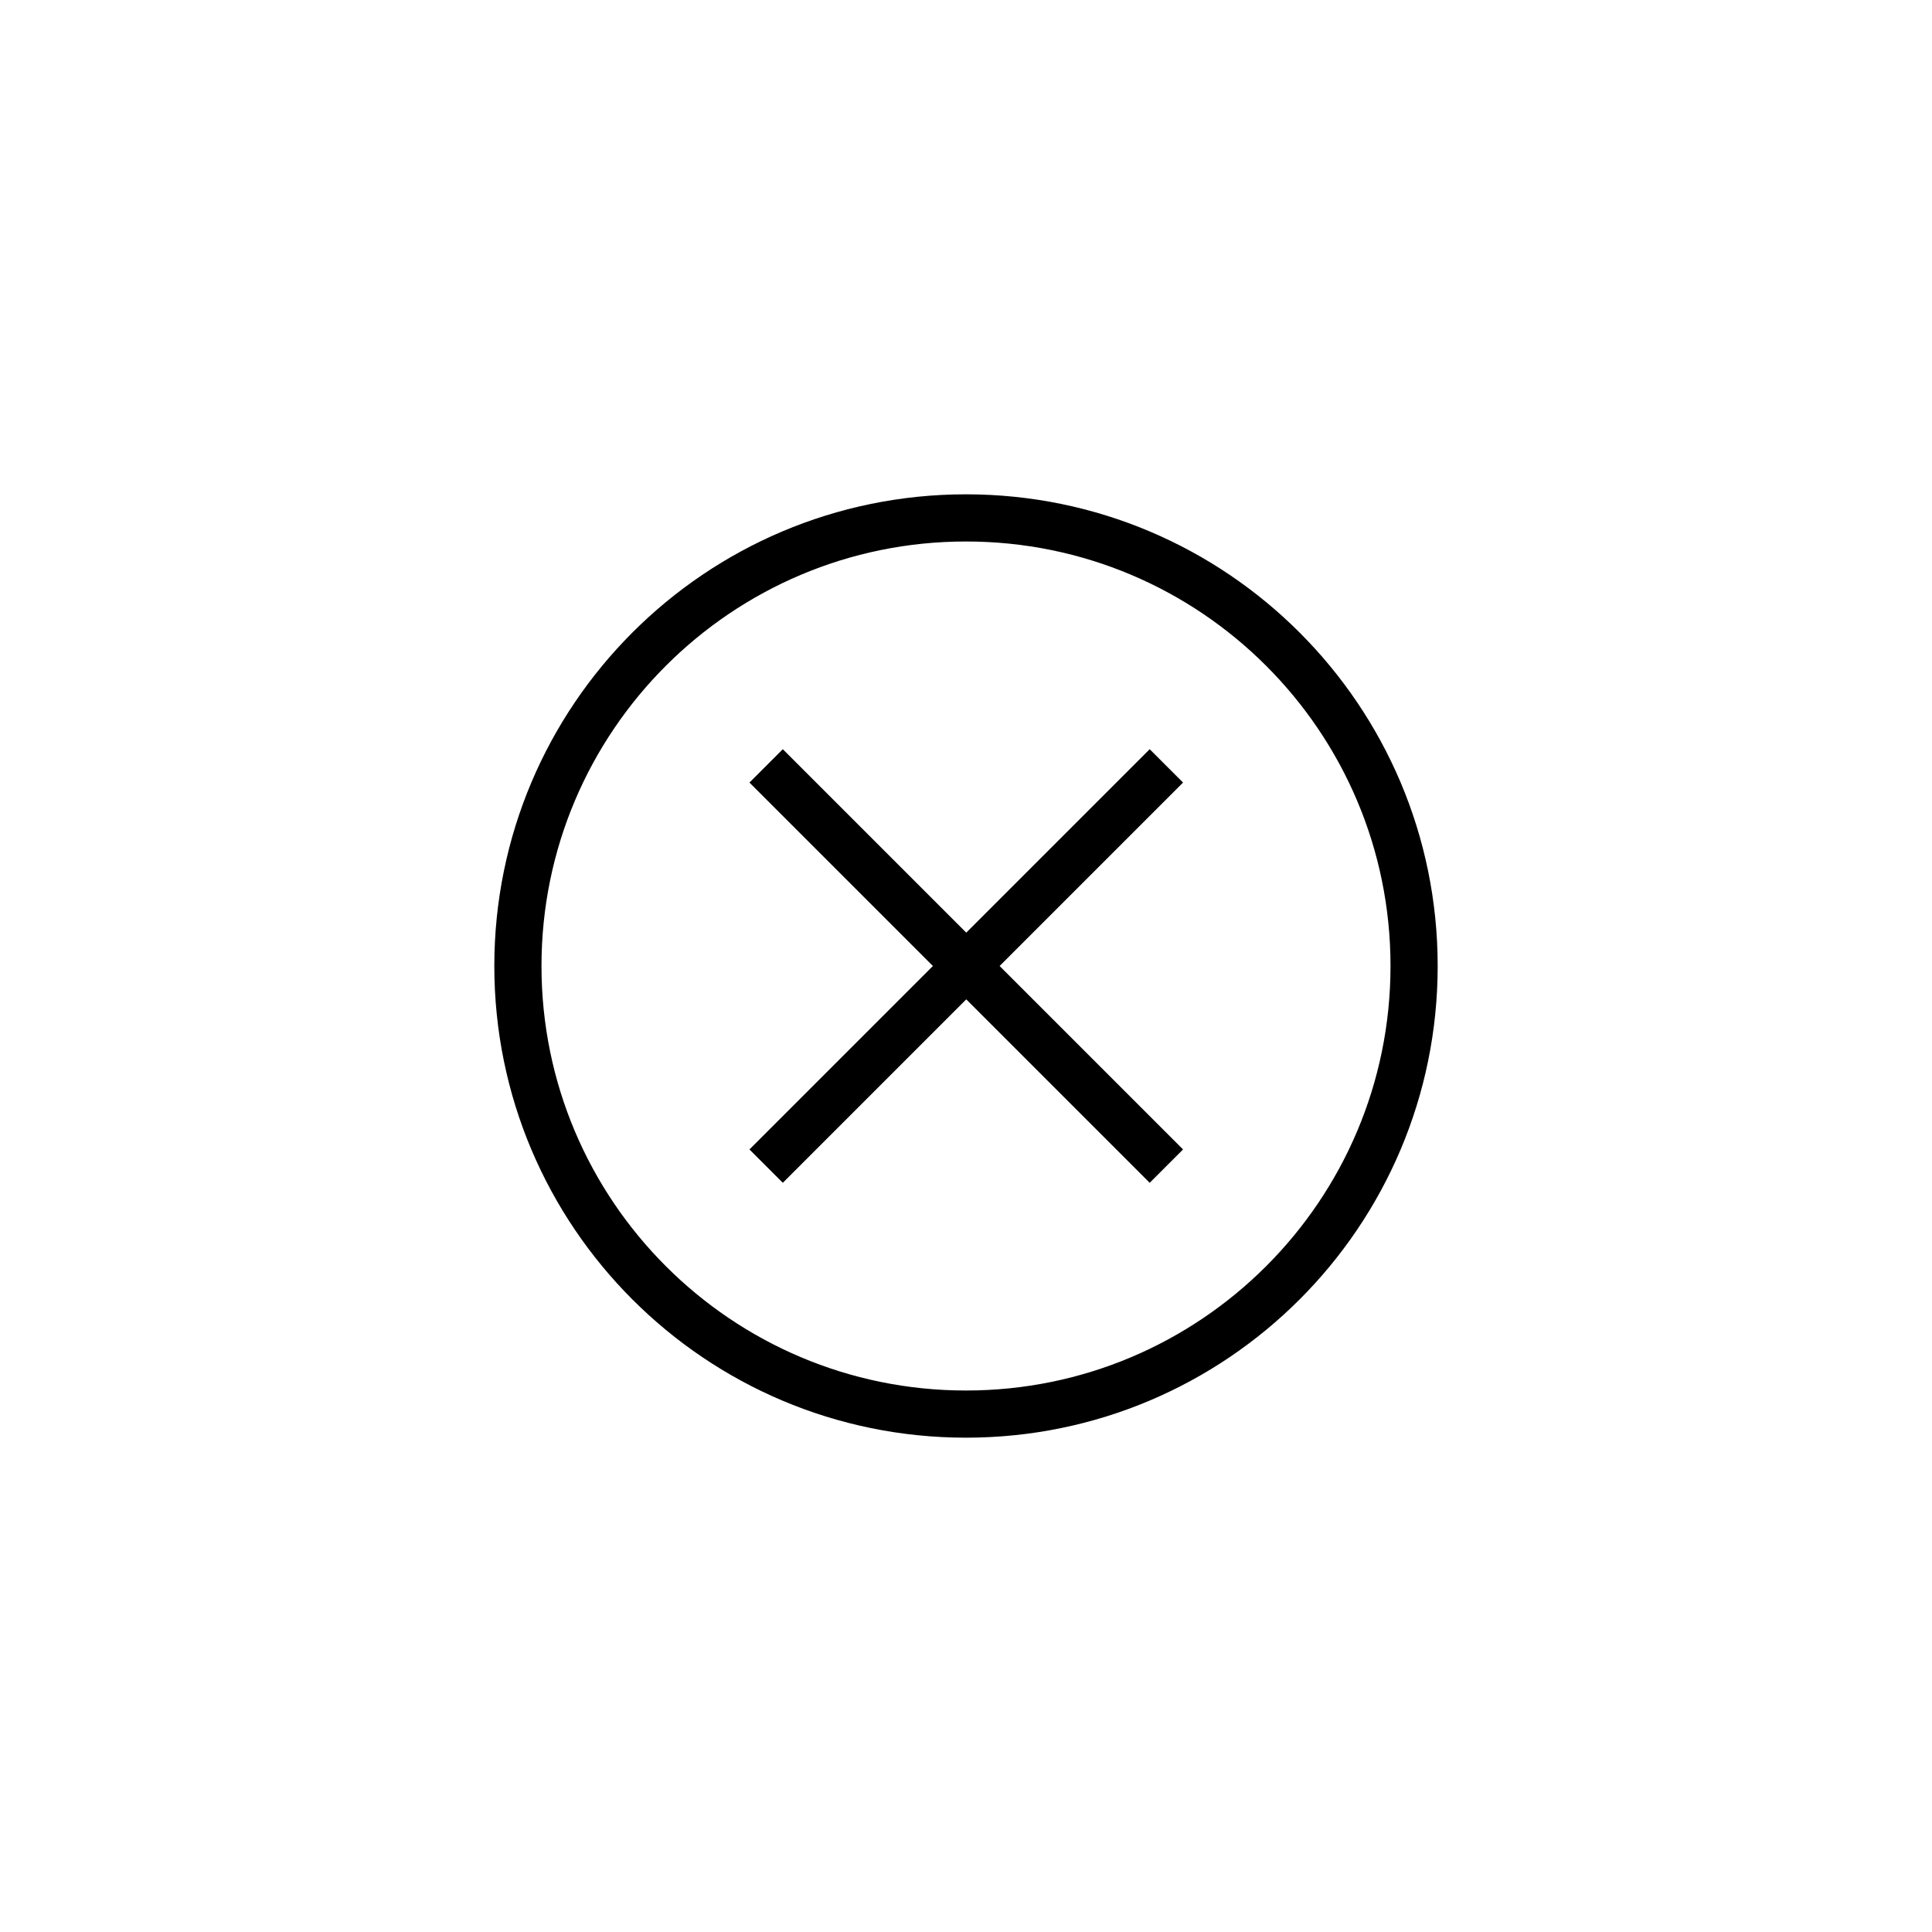
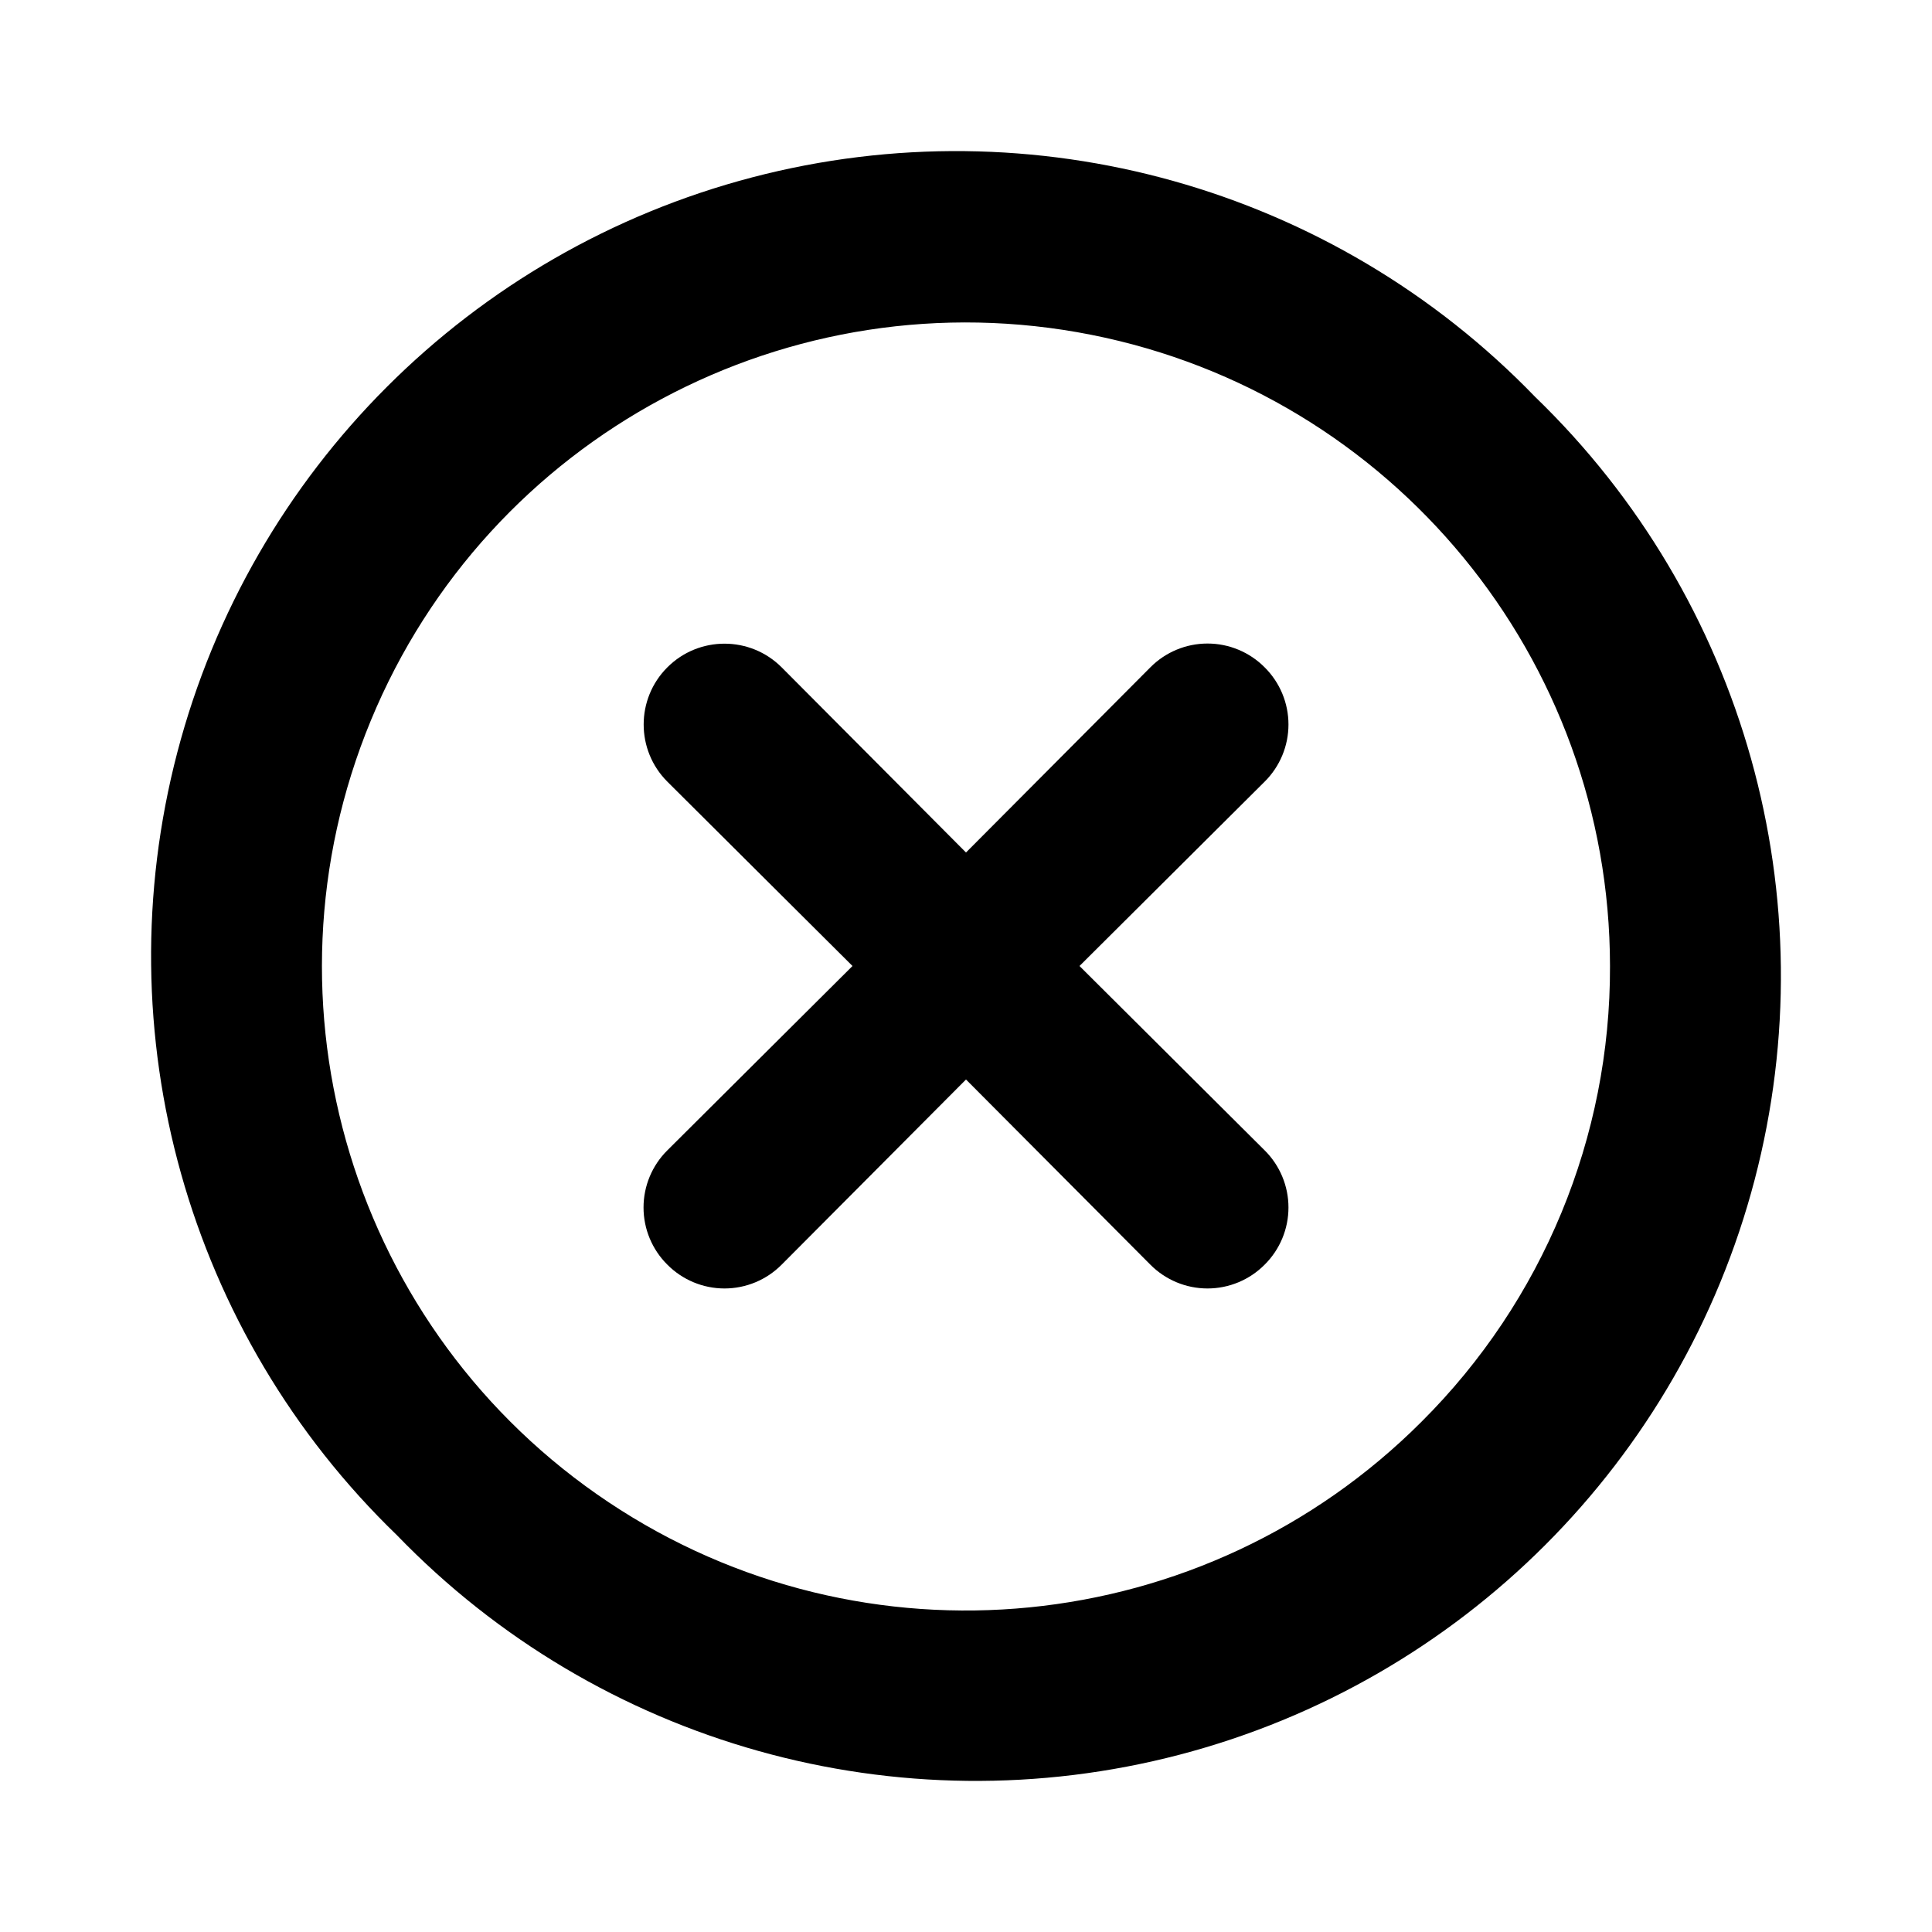
- <svg xmlns="http://www.w3.org/2000/svg" viewBox="0 0 1024 1024">
-   <path fill="currentColor" fill-rule="evenodd" d="M512.13 529.678L609.357 626.905L627.035 609.227L529.808 512L627.035 414.773L609.357 397.095L512.13 494.322L414.903 397.095L397.225 414.773L494.452 512L397.225 609.227L414.903 626.905L512.13 529.678Z" clip-rule="evenodd" class="svgShape color000000-0" />
-   <path fill="currentColor" fill-rule="evenodd" d="M512 737C636.264 737 737 636.264 737 512C737 387.736 636.264 287 512 287C387.736 287 287 387.736 287 512C287 636.264 387.736 737 512 737ZM512 762C650.071 762 762 650.071 762 512C762 373.929 650.071 262 512 262C373.929 262 262 373.929 262 512C262 650.071 373.929 762 512 762Z" clip-rule="evenodd" class="svgShape color000000-1" />
+ <svg xmlns="http://www.w3.org/2000/svg" viewBox="0 0 24 24">
+   <path d="M15.71,8.29a1,1,0,0,0-1.42,0L12,10.59,9.71,8.29A1,1,0,0,0,8.29,9.71L10.59,12l-2.3,2.29a1,1,0,0,0,0,1.42,1,1,0,0,0,1.42,0L12,13.41l2.29,2.3a1,1,0,0,0,1.42,0,1,1,0,0,0,0-1.42L13.41,12l2.3-2.29A1,1,0,0,0,15.71,8.29Zm3.36-3.36A10,10,0,1,0,4.93,19.07,10,10,0,1,0,19.07,4.93ZM17.66,17.66A8,8,0,1,1,20,12,7.95,7.95,0,0,1,17.66,17.66Z" />
</svg>
